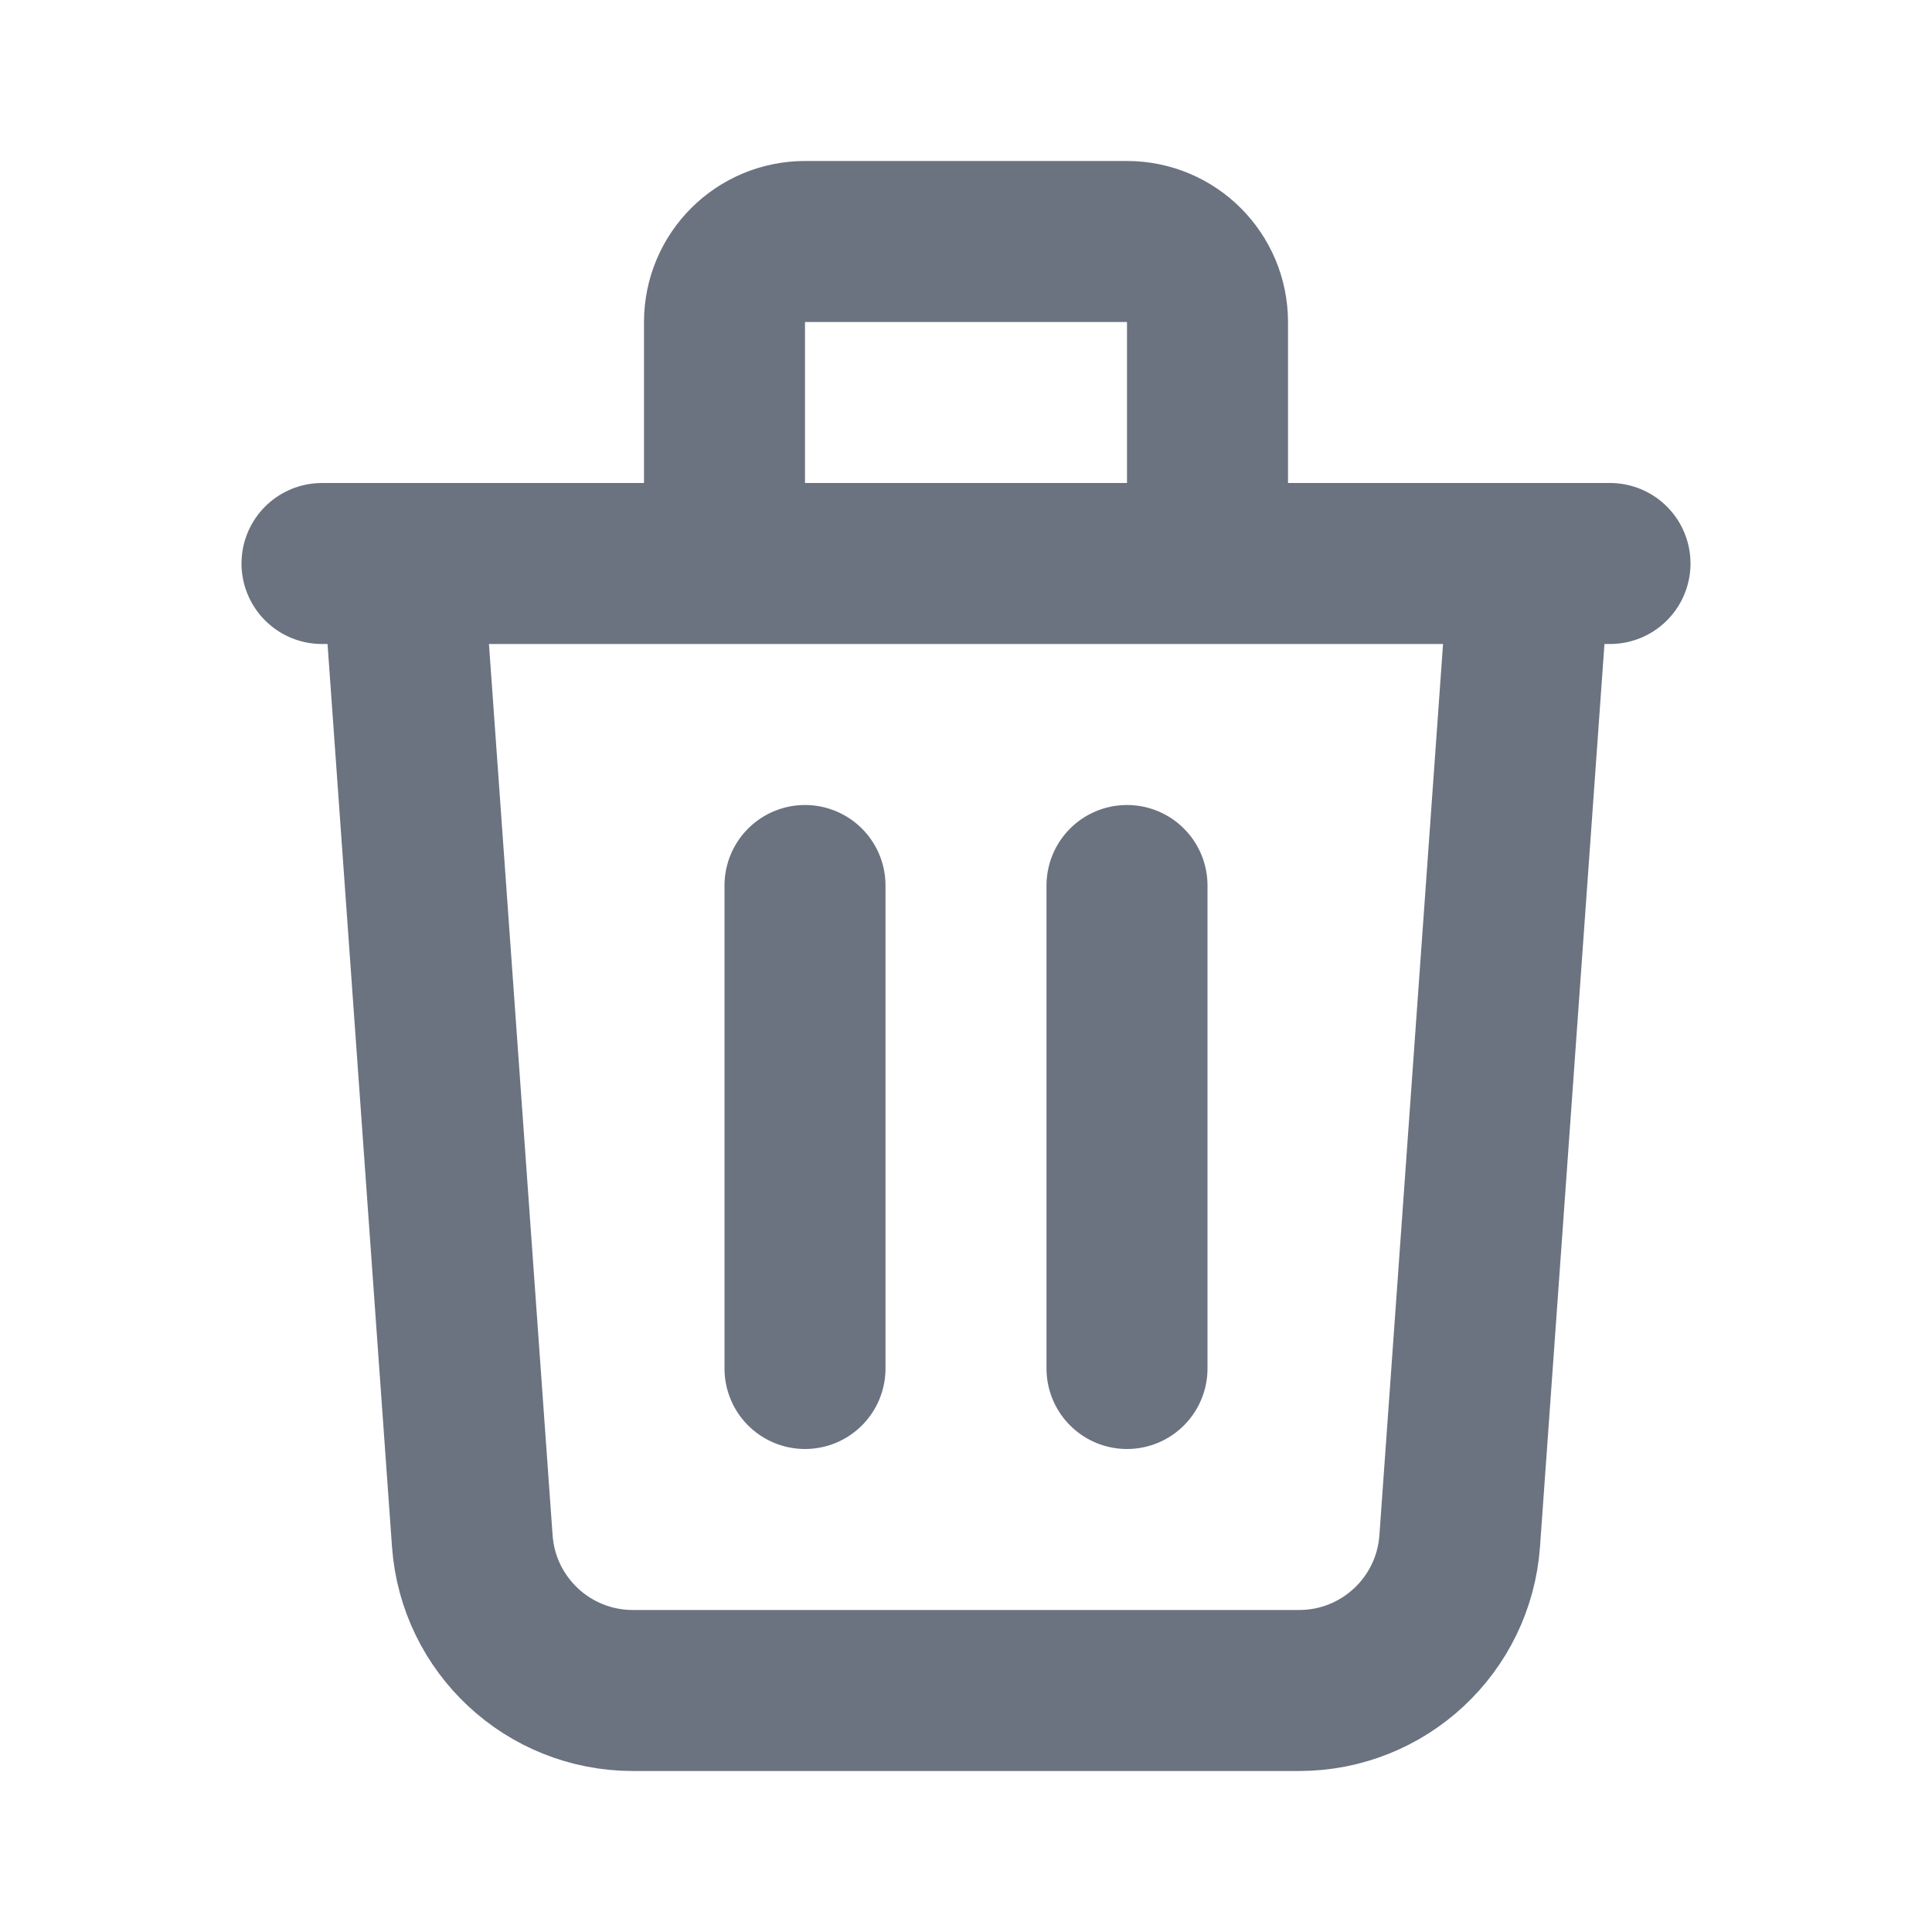
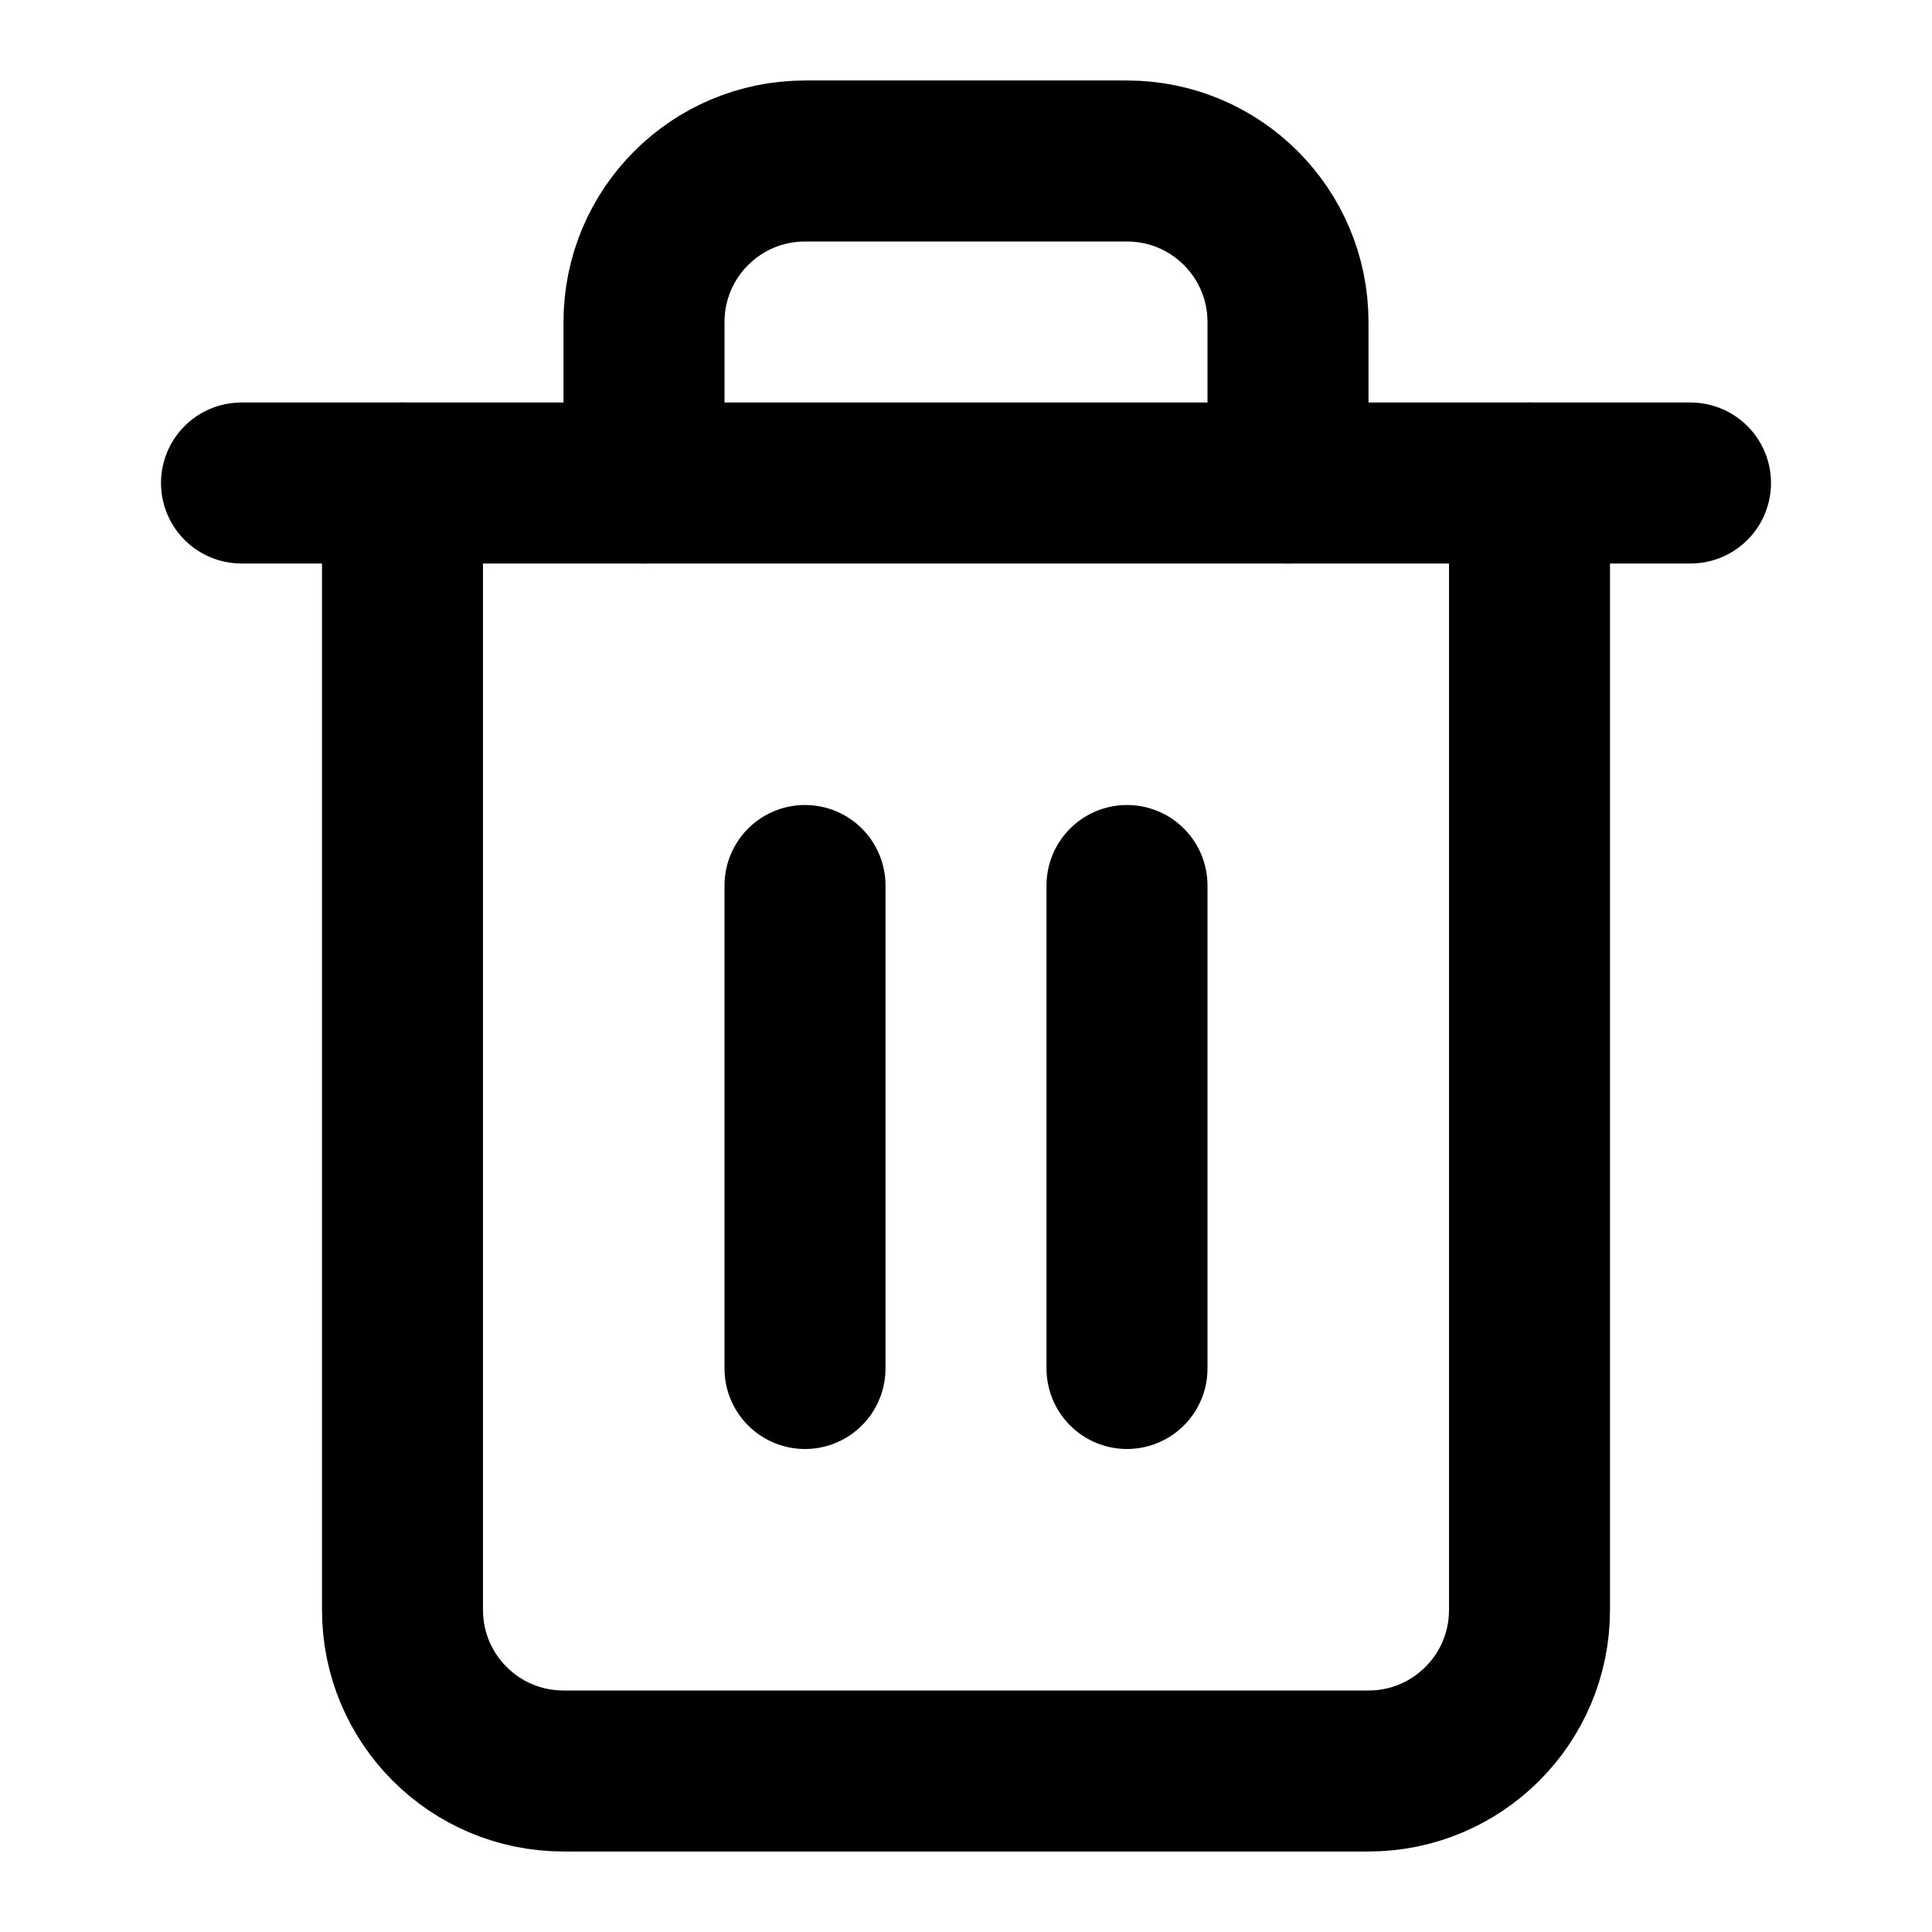
- <svg xmlns="http://www.w3.org/2000/svg" class="w-5 h-5 mr-3" fill="none" stroke="#6b7280" viewBox="0 0 24 24">
-   <path stroke-linecap="round" stroke-linejoin="round" stroke-width="2" d="M19 7l-.867 12.142A2 2 0 0116.138 21H7.862a2 2 0 01-1.995-1.858L5 7m5 4v6m4-6v6m1-10V4a1 1 0 00-1-1h-4a1 1 0 00-1 1v3M4 7h16" />
+ <svg xmlns="http://www.w3.org/2000/svg" viewBox="0 0 24 24" fill="none" stroke="currentColor" stroke-width="2" stroke-linecap="round" stroke-linejoin="round">
+   <polyline points="3,6 5,6 21,6" />
+   <path d="M19,6v14a2,2 0 0,1 -2,2H7a2,2 0 0,1 -2,-2V6m3,0V4a2,2 0 0,1 2,-2h4a2,2 0 0,1 2,2v2" />
+   <line x1="10" y1="11" x2="10" y2="17" />
+   <line x1="14" y1="11" x2="14" y2="17" />
</svg>
